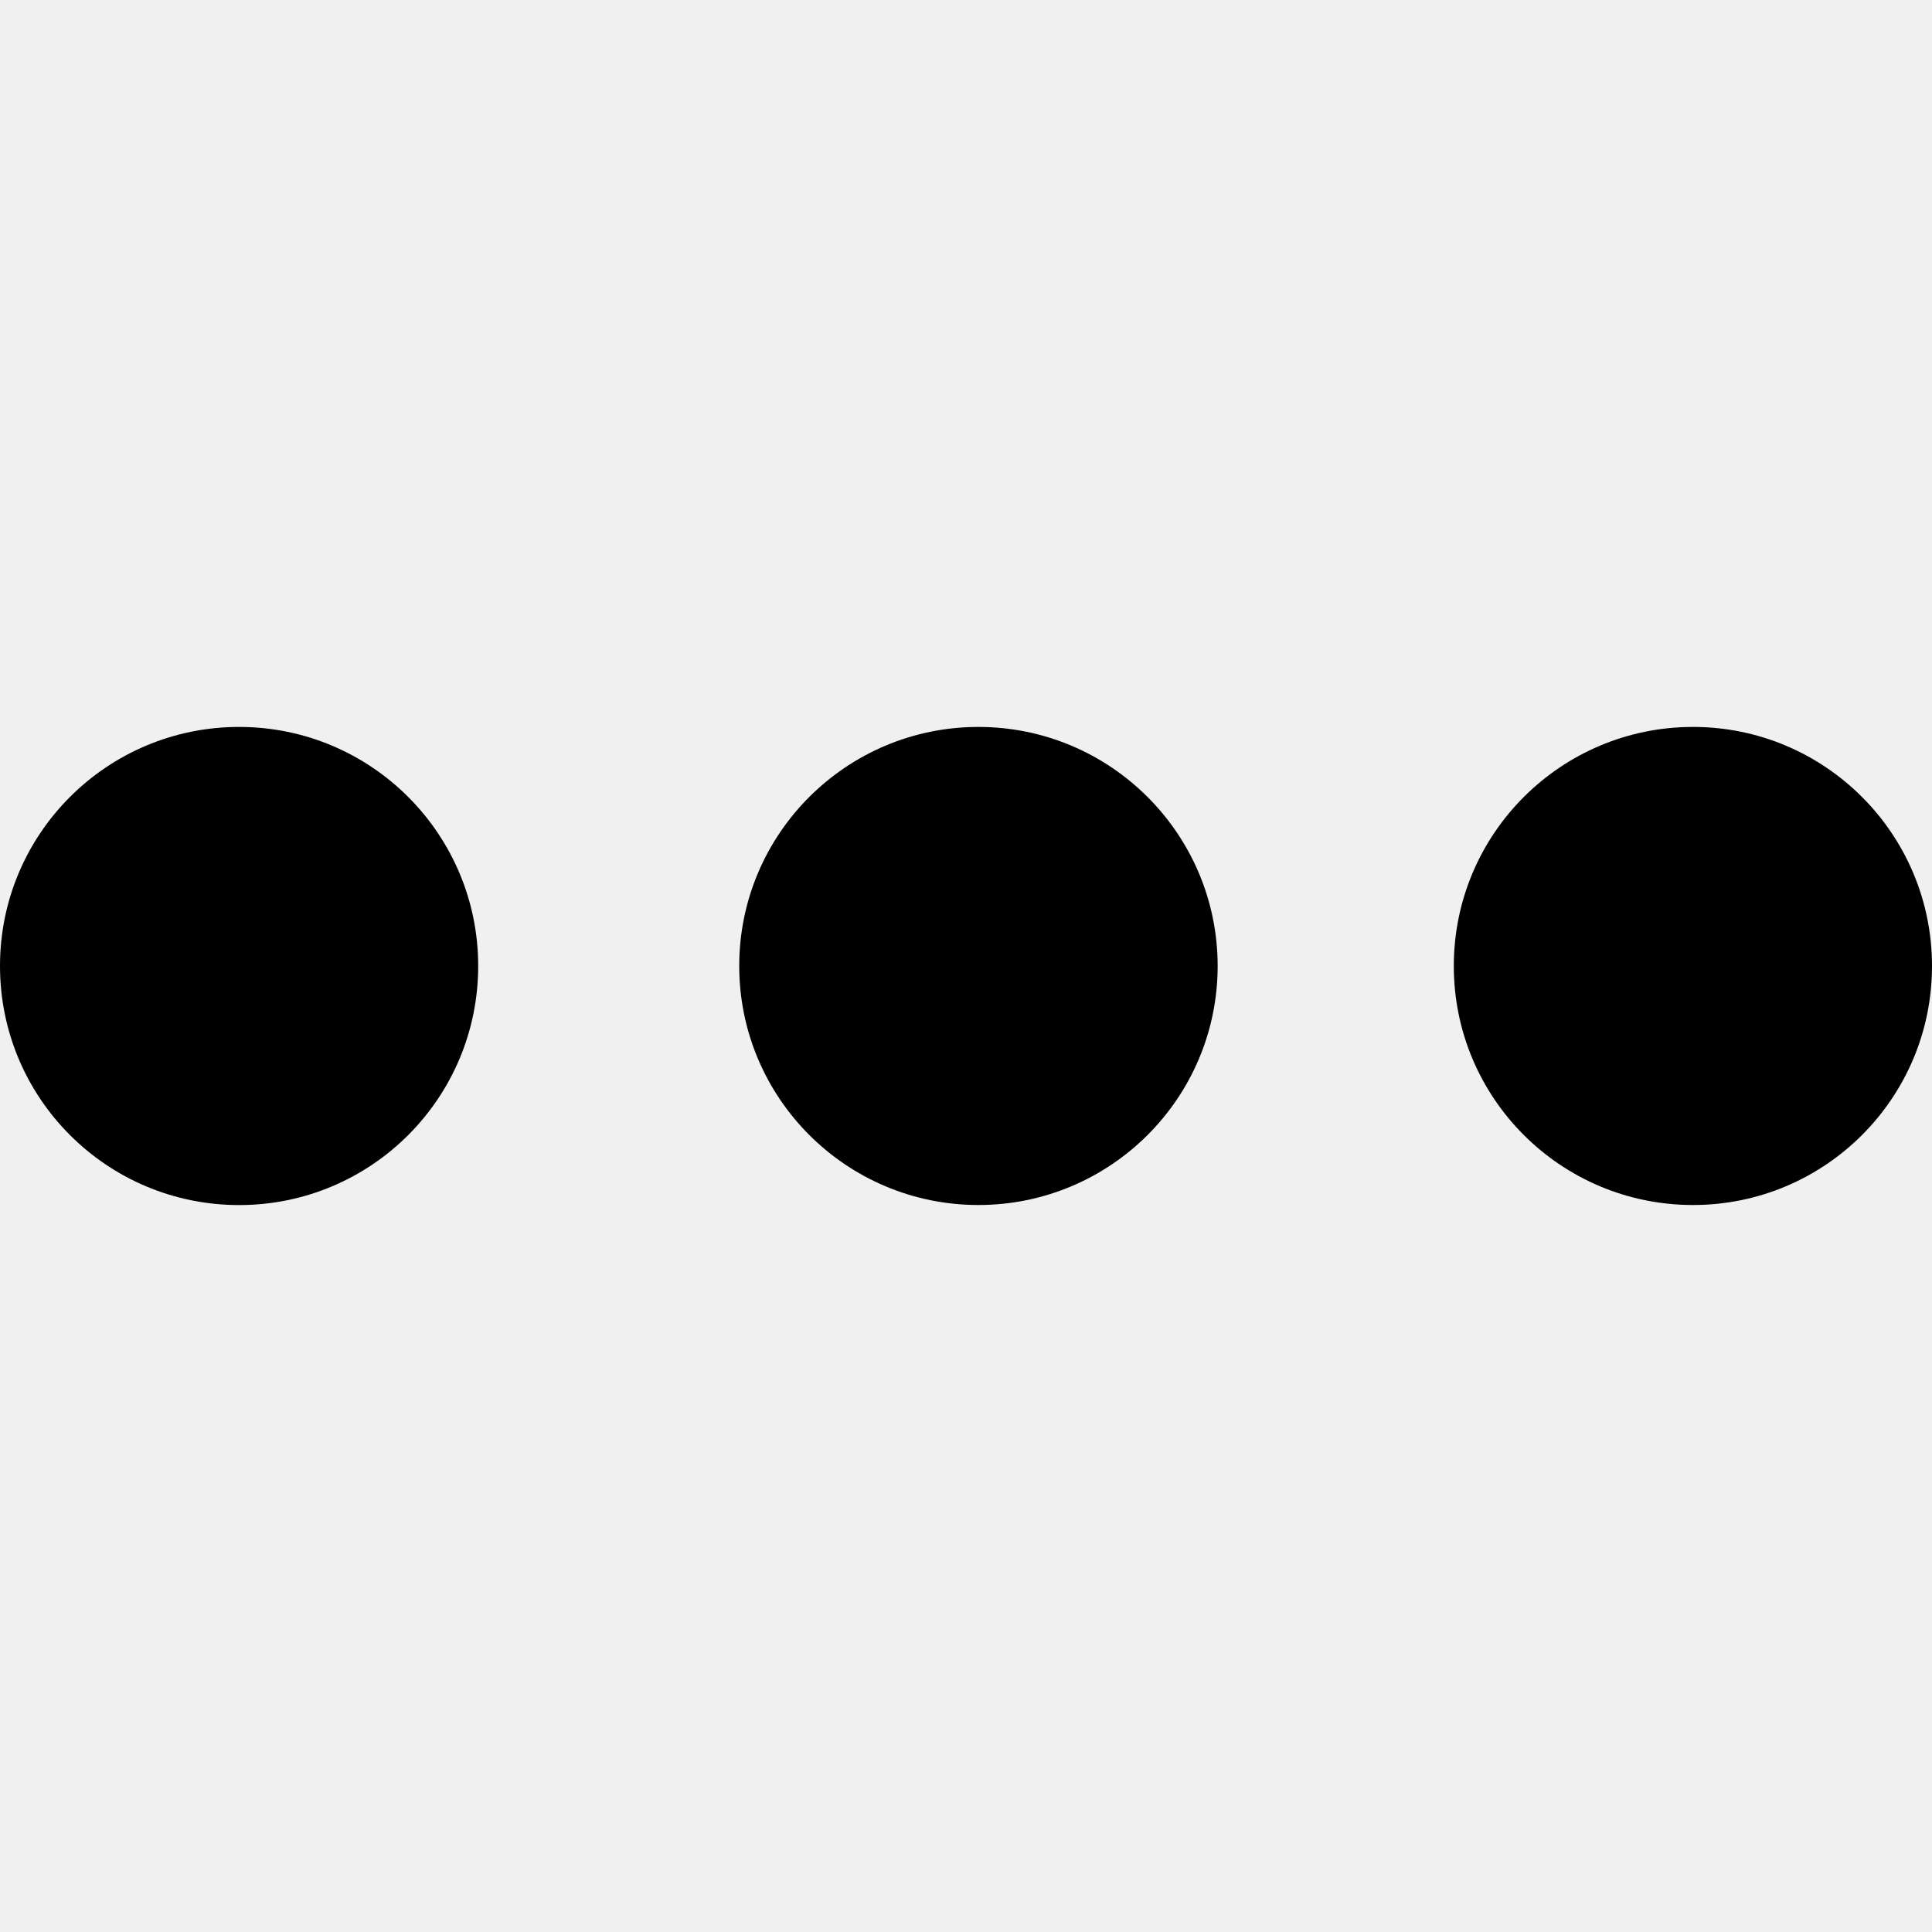
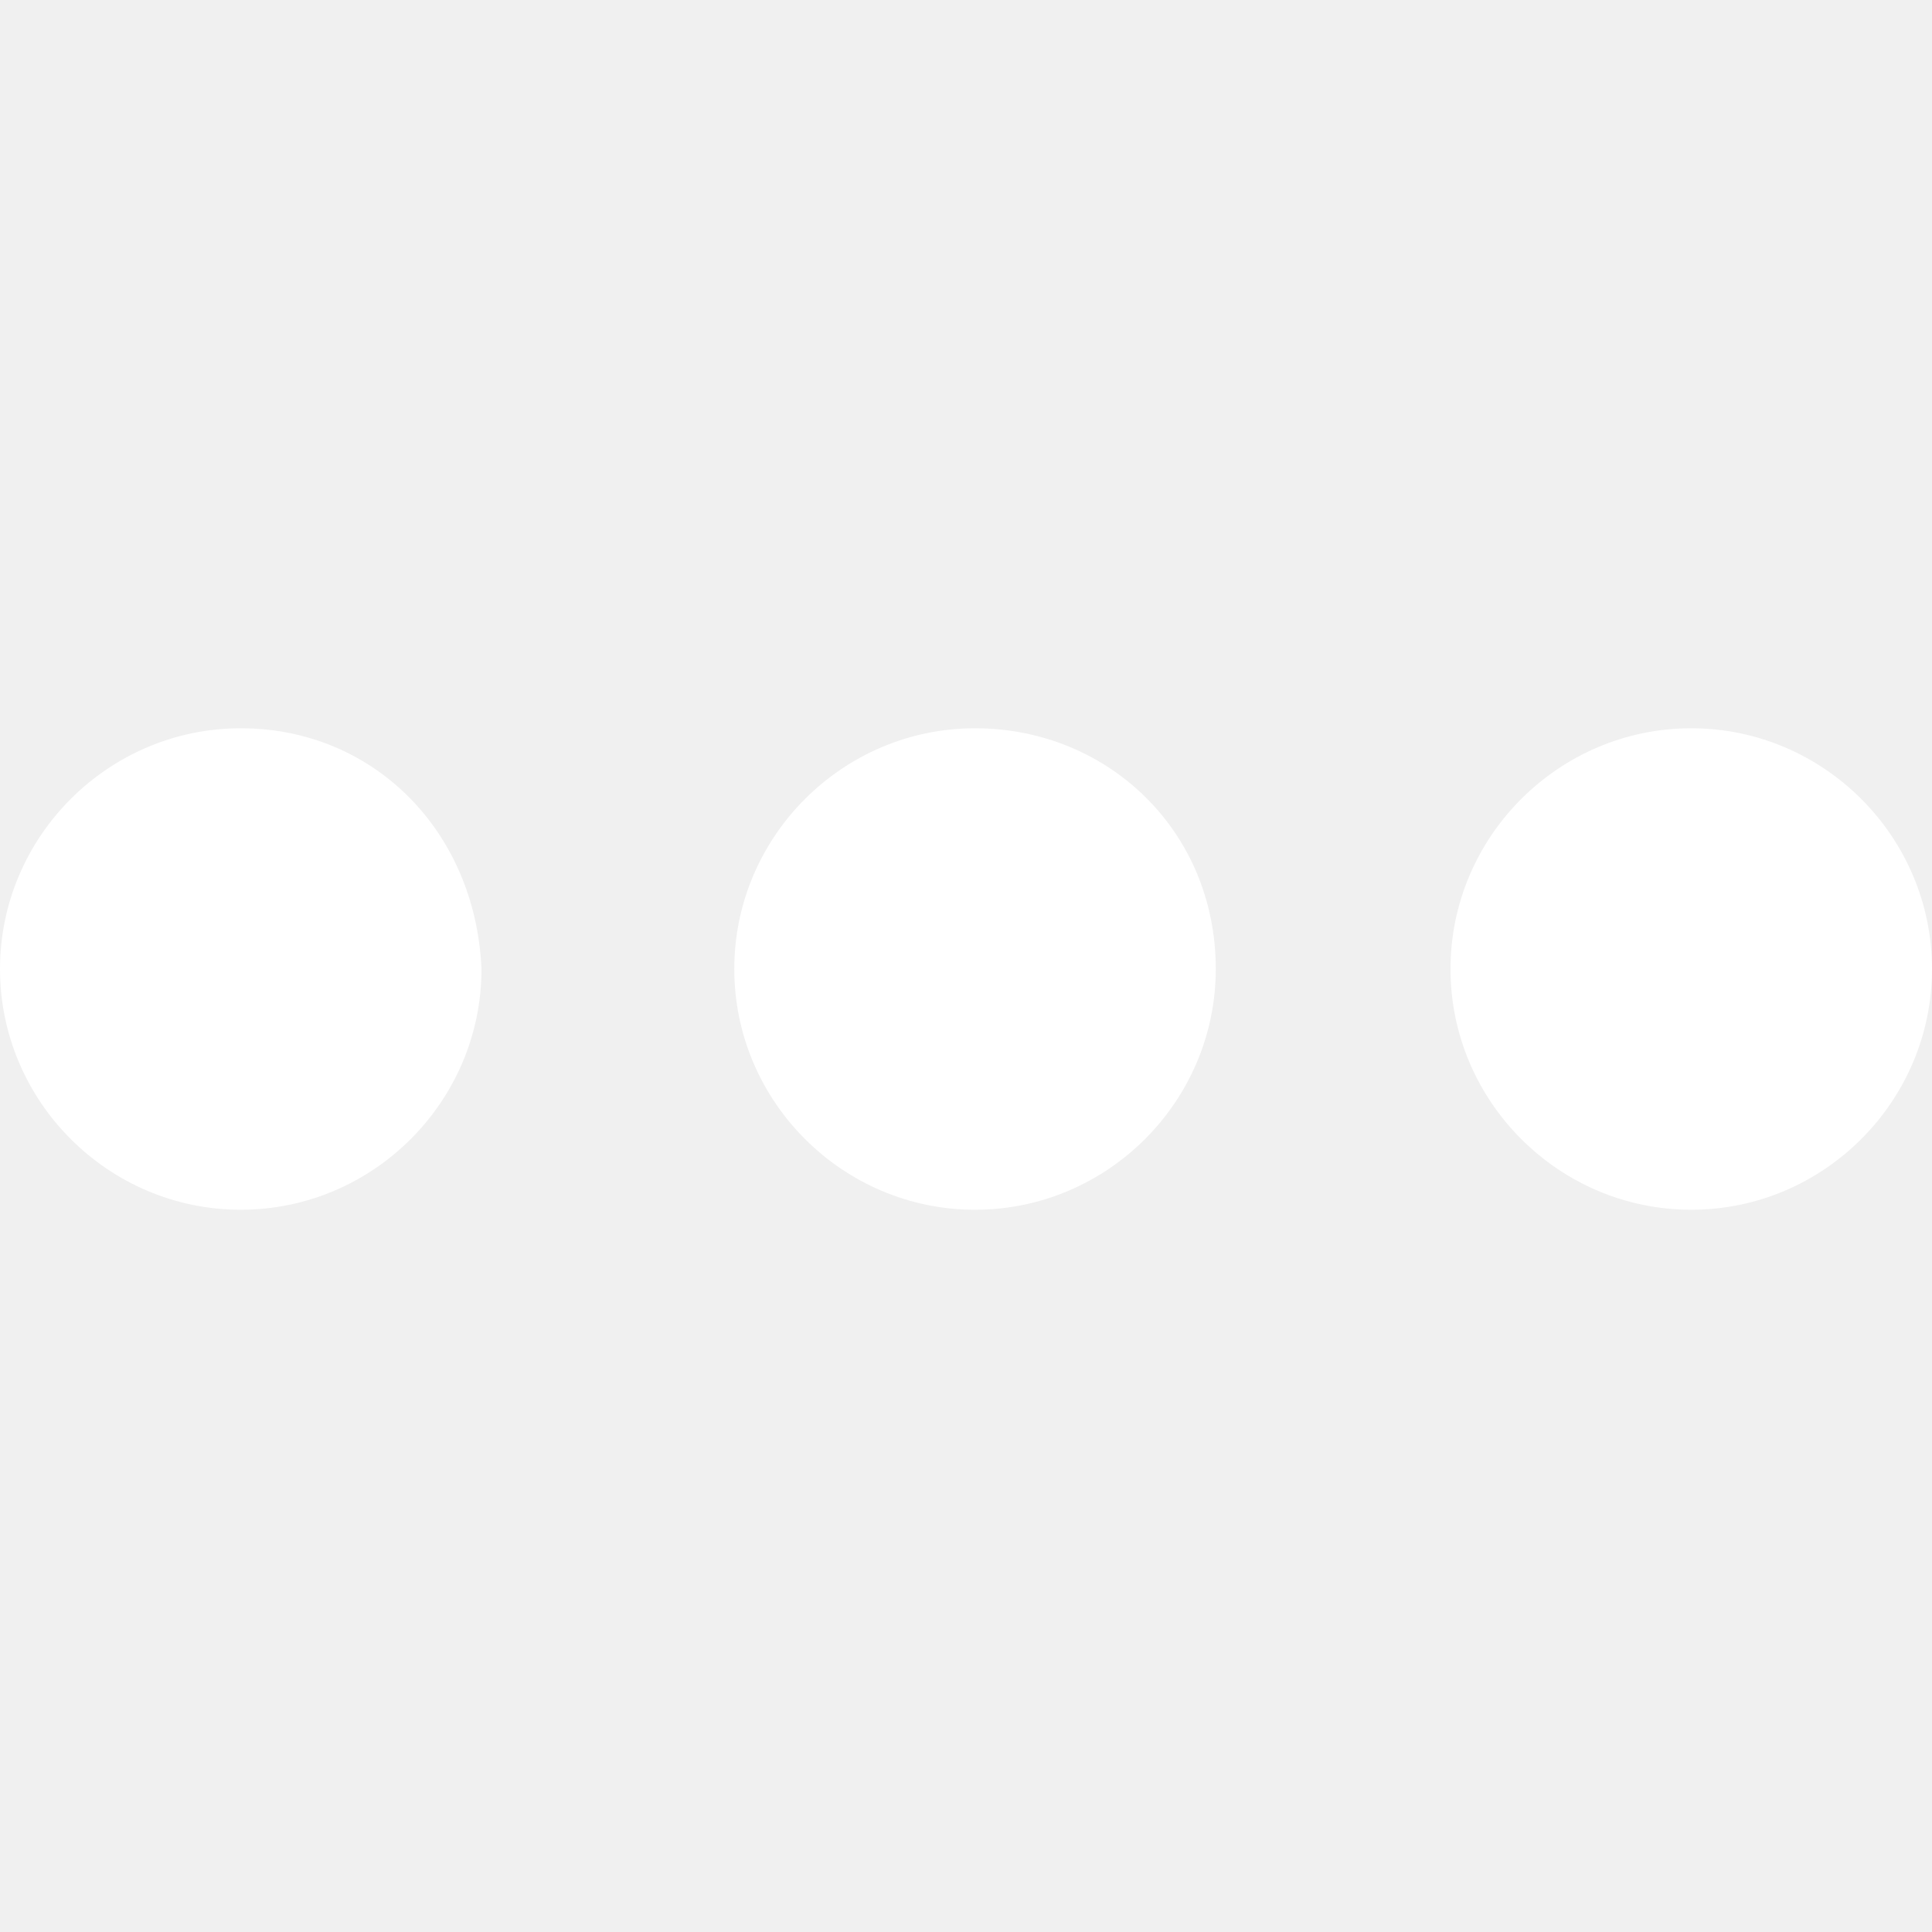
- <svg xmlns="http://www.w3.org/2000/svg" version="1.1" id="Capa_1" x="0px" y="0px" viewBox="0 0 32.055 32.055" style="enable-background:new 0 0 32.055 32.055;" xml:space="preserve">
+ <svg xmlns="http://www.w3.org/2000/svg" version="1.1" id="Capa_1" x="0px" y="0px" viewBox="0 0 32.1 32.1" style="enable-background:new 0 0 32.1 32.1;" xml:space="preserve">
+   <style type="text/css">
+ 	.st0{fill:#FFFFFF;}
+ </style>
  <g>
-     <path d="M3.968,12.061C1.775,12.061,0,13.835,0,16.027c0,2.192,1.773,3.967,3.968,3.967c2.189,0,3.966-1.772,3.966-3.967   C7.934,13.835,6.157,12.061,3.968,12.061z M16.233,12.061c-2.188,0-3.968,1.773-3.968,3.965c0,2.192,1.778,3.967,3.968,3.967   s3.97-1.772,3.97-3.967C20.201,13.835,18.423,12.061,16.233,12.061z M28.09,12.061c-2.192,0-3.969,1.774-3.969,3.967   c0,2.19,1.774,3.965,3.969,3.965c2.188,0,3.965-1.772,3.965-3.965S30.278,12.061,28.09,12.061z" />
+     <path class="st0" d="M4,12.1c-2.2,0-4,1.8-4,4s1.8,4,4,4c2.2,0,4-1.8,4-4C7.9,13.8,6.2,12.1,4,12.1z M16.2,12.1c-2.2,0-4,1.8-4,4   s1.8,4,4,4s4-1.8,4-4C20.2,13.8,18.4,12.1,16.2,12.1z M28.1,12.1c-2.2,0-4,1.8-4,4c0,2.2,1.8,4,4,4c2.2,0,4-1.8,4-4   S30.3,12.1,28.1,12.1z" />
  </g>
-   <g>
- </g>
-   <g>
- </g>
-   <g>
- </g>
-   <g>
- </g>
-   <g>
- </g>
-   <g>
- </g>
-   <g>
- </g>
-   <g>
- </g>
-   <g>
- </g>
-   <g>
- </g>
-   <g>
- </g>
-   <g>
- </g>
-   <g>
- </g>
-   <g>
- </g>
-   <g>
- </g>
</svg>
